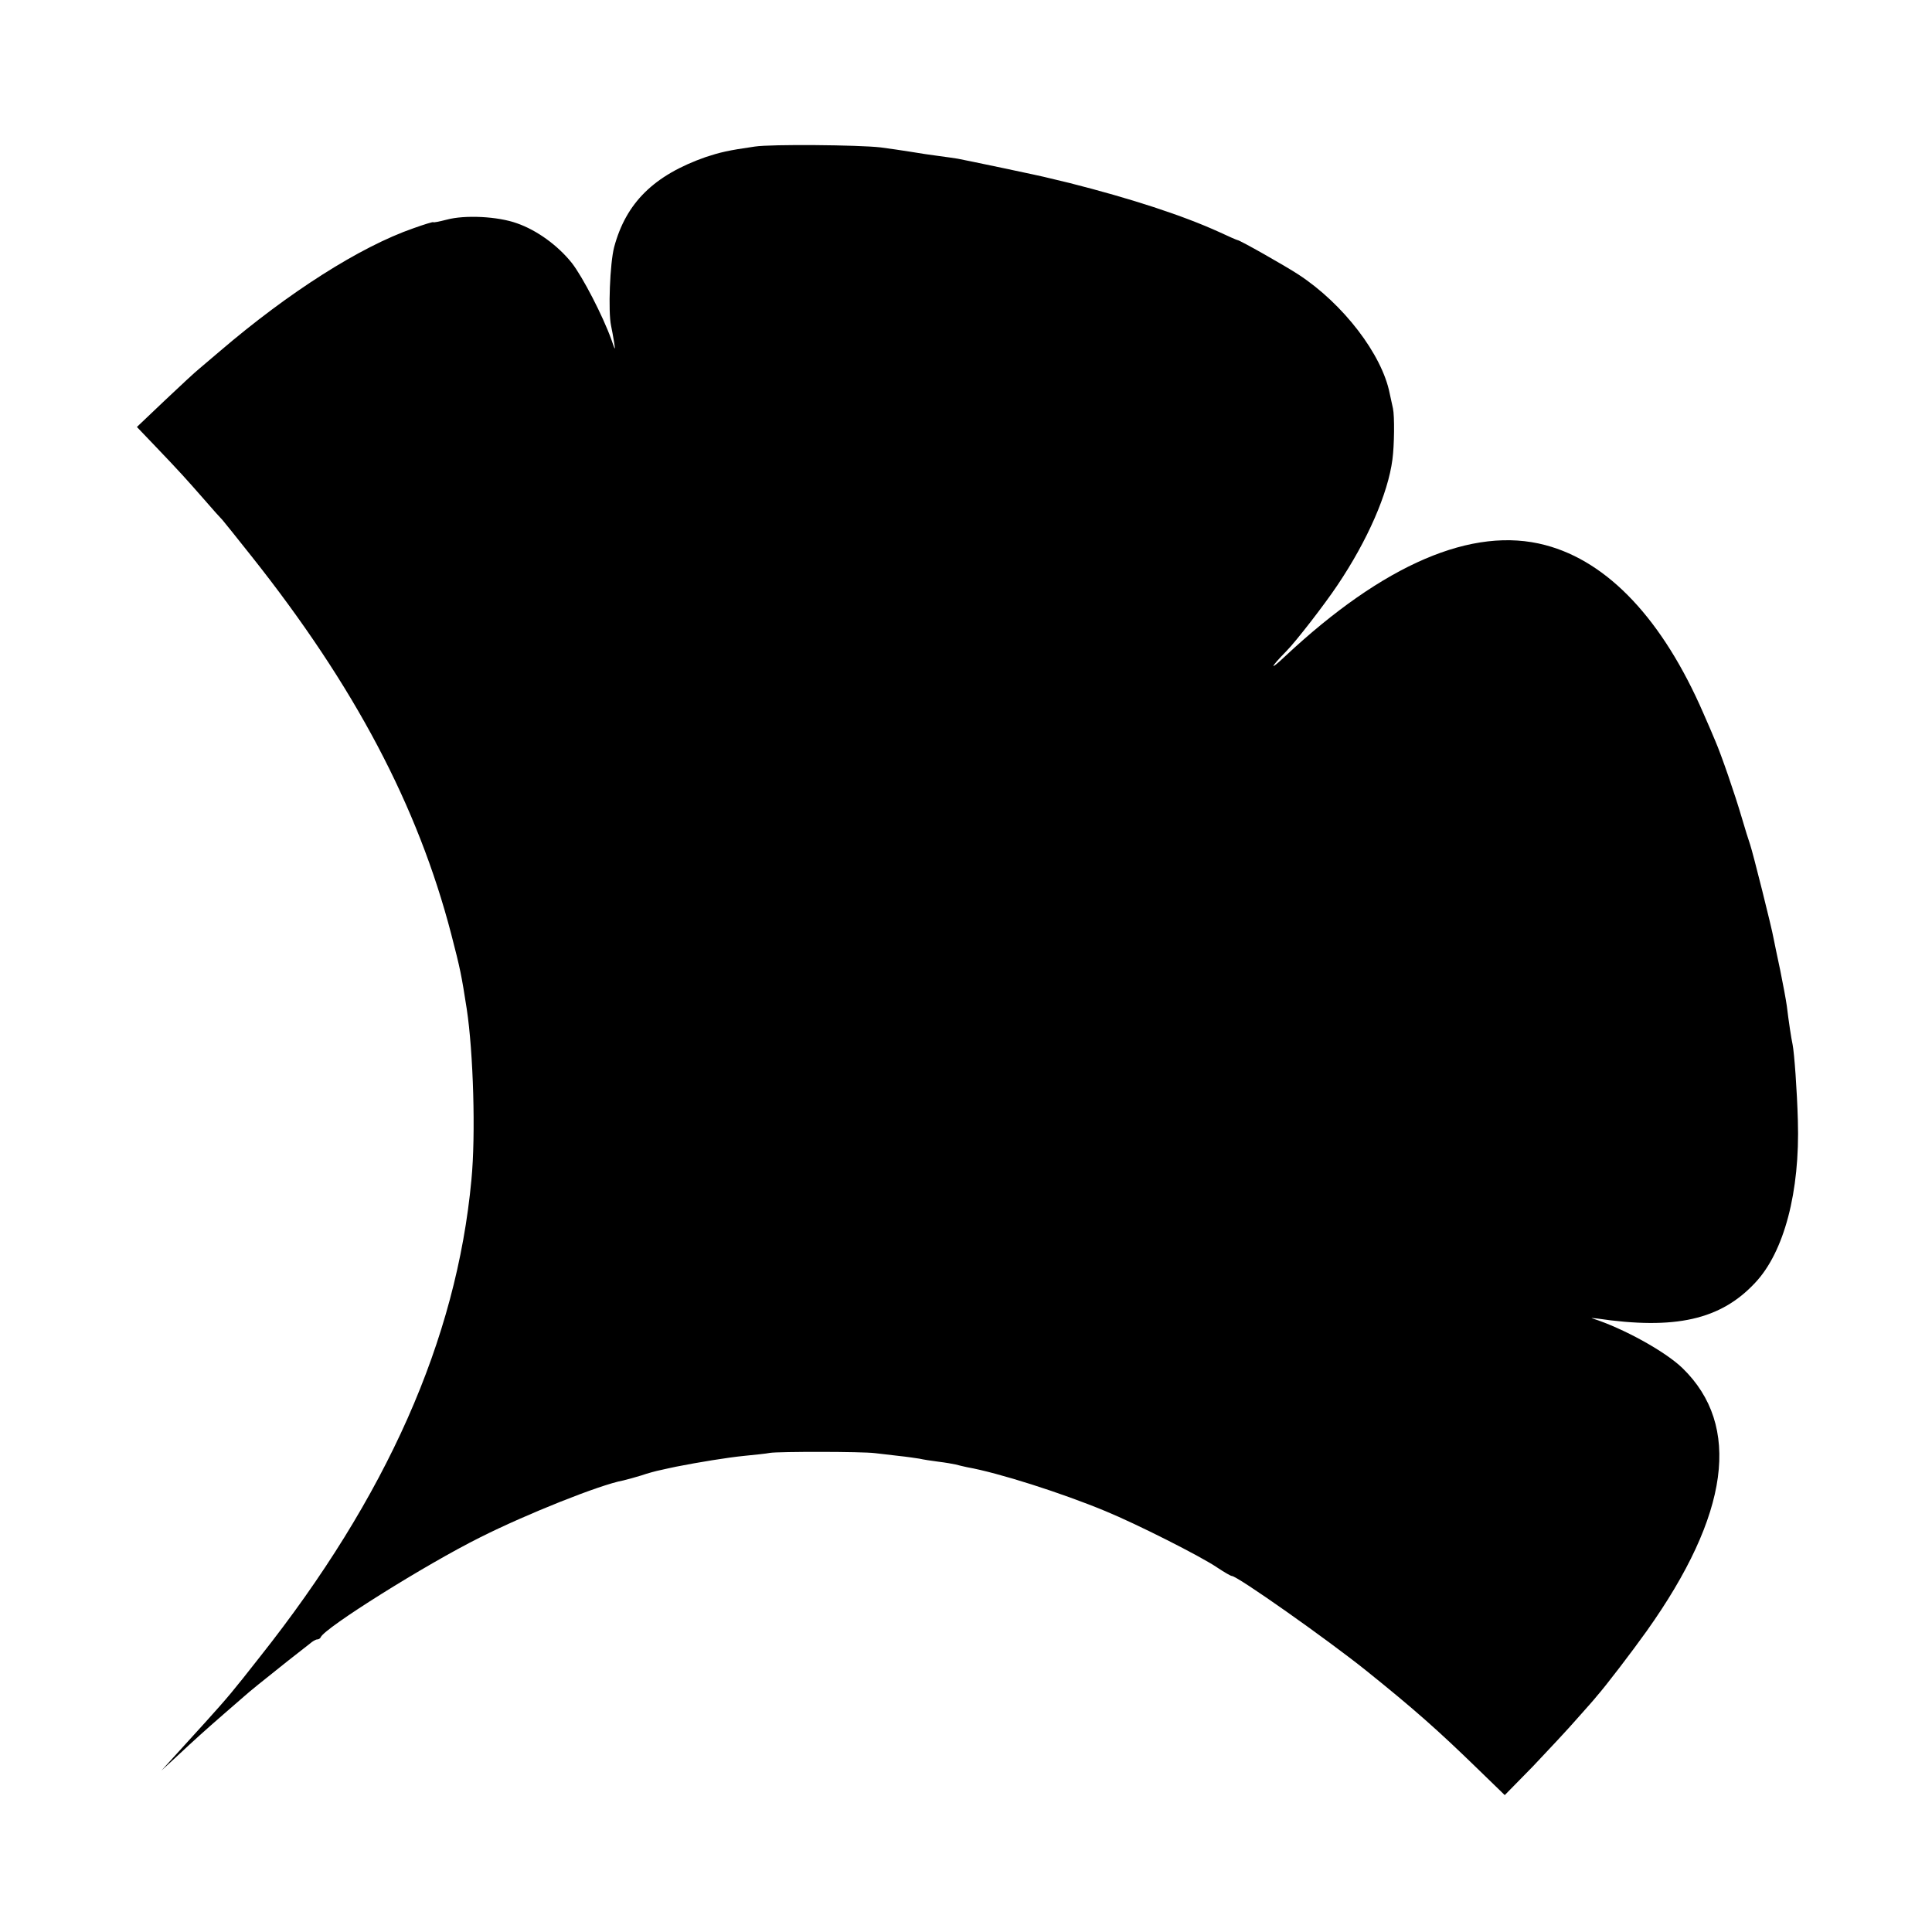
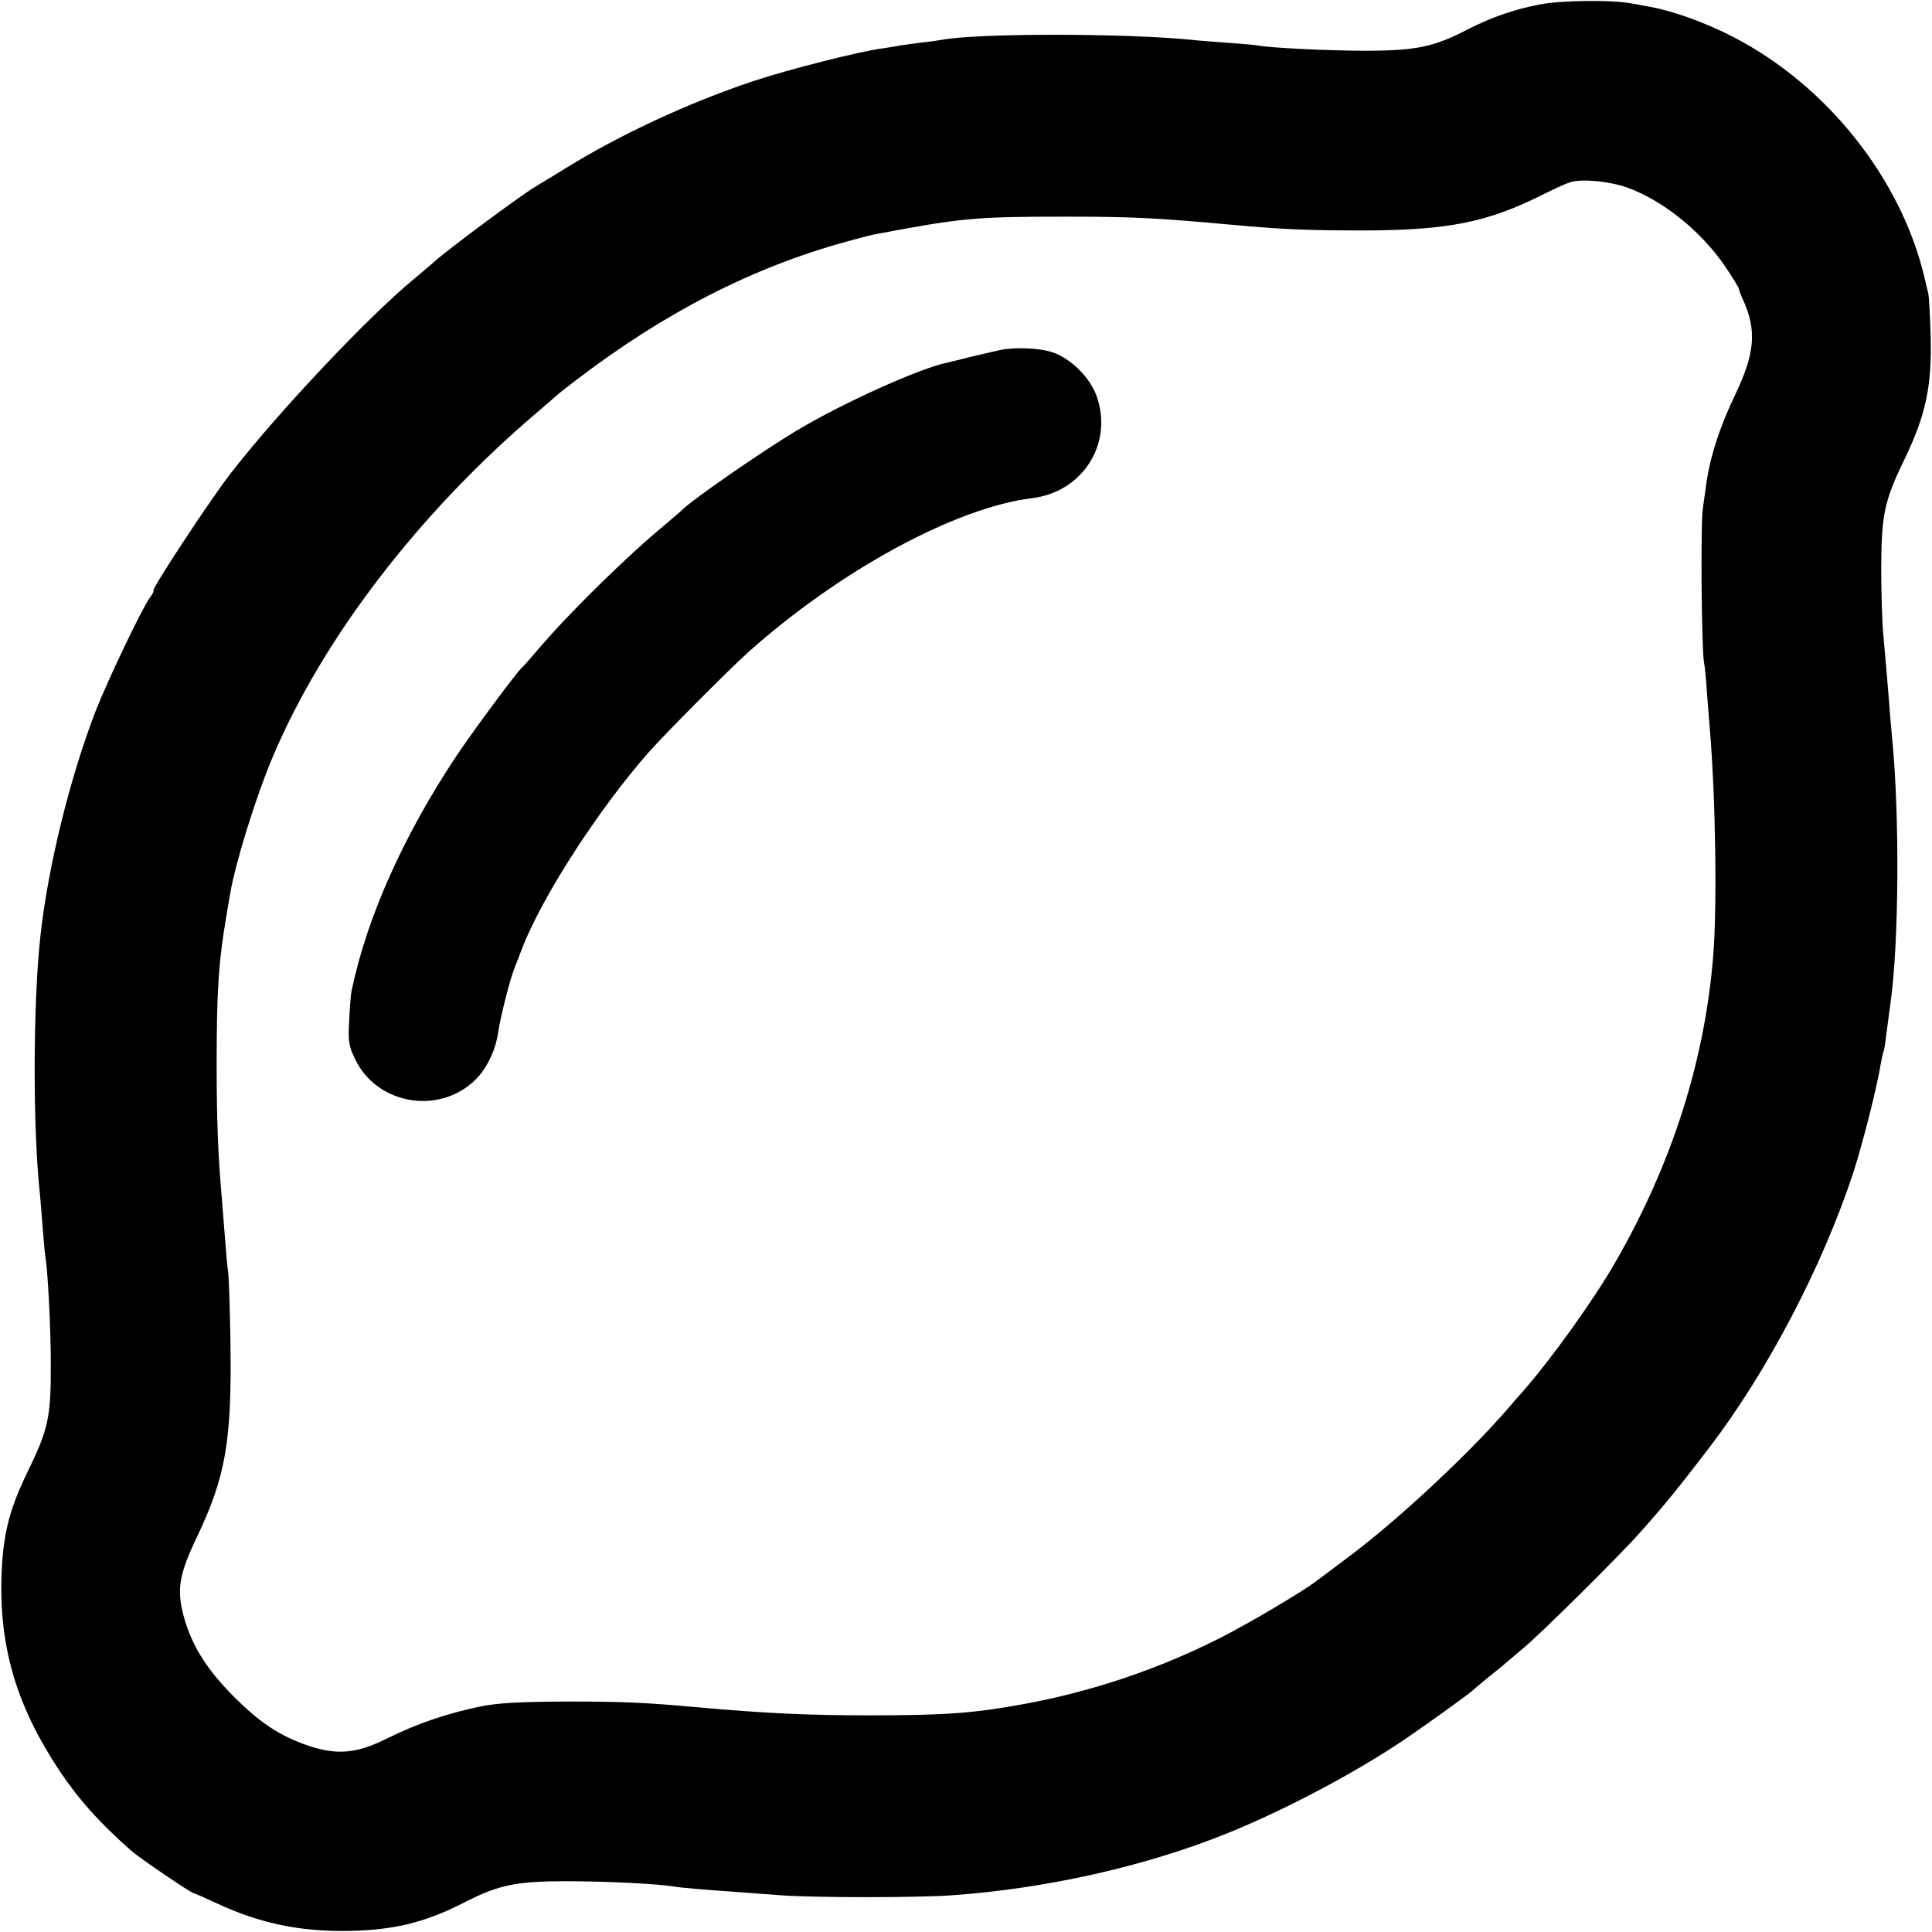
<svg xmlns="http://www.w3.org/2000/svg" version="1.0" width="700pt" height="700pt" viewBox="0 0 700 700" preserveAspectRatio="xMidYMid meet">
  <g transform="translate(0,700) scale(0.1,-0.1)" fill="#000000" stroke="none">
-     <path d="M2735 6469 c-98 -14 -126 -21 -178 -38 -188 -66 -289 -166 -332 -327 -15 -58 -22 -232 -11 -284 3 -14 8 -41 11 -60 5 -32 4 -31 -10 10 -31 86 -104 227 -143 277 -51 64 -127 119 -199 144 -69 25 -189 31 -255 13 -27 -7 -48 -11 -48 -9 0 2 -33 -8 -72 -22 -193 -67 -452 -232 -702 -446 -27 -23 -60 -51 -73 -62 -14 -11 -70 -63 -126 -116 l-101 -96 66 -69 c90 -94 114 -121 178 -194 30 -35 60 -68 66 -74 5 -6 53 -65 105 -131 374 -471 603 -905 724 -1370 33 -127 37 -148 56 -270 24 -157 33 -457 17 -620 -54 -579 -307 -1149 -767 -1729 -98 -125 -114 -144 -196 -235 -54 -59 -60 -66 -120 -132 l-40 -44 50 46 c76 71 104 96 175 158 36 31 70 61 76 66 14 13 72 60 154 125 36 28 73 57 83 65 9 8 21 15 26 15 5 0 11 3 13 8 14 34 381 264 578 362 167 84 435 191 518 206 13 3 42 11 65 18 23 8 56 17 72 20 17 4 41 9 55 12 81 16 185 33 245 39 39 4 81 8 95 11 32 5 334 5 380 -1 19 -2 58 -7 86 -10 29 -3 62 -8 75 -10 13 -3 44 -8 69 -11 25 -3 53 -8 62 -10 10 -3 29 -7 42 -10 113 -20 342 -93 501 -159 112 -46 346 -164 406 -205 24 -16 48 -30 52 -30 20 0 346 -230 487 -343 173 -139 259 -215 403 -355 l99 -96 102 104 c55 58 128 136 161 174 33 37 65 73 70 80 32 36 129 163 181 236 301 423 344 745 130 953 -63 61 -216 145 -326 180 -8 2 -1 2 15 0 284 -42 449 -5 574 129 105 111 163 330 155 588 -3 110 -13 245 -19 275 -5 23 -14 82 -21 140 -3 22 -14 81 -24 130 -11 50 -21 101 -24 115 -6 36 -75 311 -85 340 -5 14 -19 59 -31 100 -24 82 -74 227 -95 275 -7 17 -26 62 -43 100 -147 339 -345 550 -573 610 -263 70 -586 -69 -944 -404 -57 -54 -54 -41 5 19 35 35 140 171 186 240 109 162 183 332 199 455 7 51 8 158 2 185 -2 8 -7 33 -12 55 -28 141 -168 324 -330 430 -47 31 -213 125 -221 125 -2 0 -32 13 -66 29 -134 61 -322 122 -543 178 -33 8 -67 16 -75 18 -25 7 -303 65 -330 70 -14 2 -45 7 -70 10 -25 3 -70 10 -100 15 -30 5 -80 12 -110 16 -79 9 -396 12 -455 3z" />
+     <path d="M5580 6984 c-95 -18 -178 -47 -267 -93 -118 -61 -183 -74 -358 -75 -131 0 -349 10 -396 19 -9 2 -58 6 -110 10 -52 4 -112 8 -134 11 -245 24 -772 24 -901 0 -10 -2 -44 -7 -75 -10 -31 -4 -67 -9 -80 -11 -13 -3 -40 -7 -59 -10 -82 -10 -345 -77 -471 -119 -231 -77 -482 -193 -682 -317 -48 -30 -96 -58 -105 -64 -53 -31 -321 -230 -367 -272 -11 -10 -47 -40 -80 -68 -163 -135 -487 -478 -660 -701 -73 -94 -290 -424 -279 -424 3 0 -3 -12 -14 -27 -29 -40 -154 -303 -195 -408 -94 -243 -174 -569 -201 -820 -27 -250 -27 -702 -1 -935 2 -19 6 -75 10 -123 4 -49 8 -96 10 -105 8 -42 19 -259 19 -372 1 -207 -7 -245 -88 -411 -65 -135 -87 -227 -91 -384 -5 -253 58 -461 210 -690 68 -102 147 -191 260 -290 30 -27 219 -155 228 -155 3 0 39 -16 80 -35 158 -74 307 -105 487 -101 164 4 275 32 418 106 118 60 182 74 362 74 142 0 329 -9 390 -19 27 -5 129 -13 230 -20 36 -3 108 -8 160 -12 126 -9 489 -9 619 0 340 24 702 105 996 224 211 85 472 223 655 348 90 62 232 164 240 174 3 3 28 24 55 46 28 22 55 44 61 50 6 5 36 30 65 55 60 49 349 336 419 415 92 103 139 161 253 310 211 276 411 659 522 997 35 108 88 319 99 392 4 21 8 41 10 45 2 3 7 30 10 60 4 29 11 83 16 120 30 213 33 676 6 951 -2 25 -8 83 -11 130 -8 98 -10 123 -21 245 -5 50 -8 162 -8 250 1 189 11 240 83 388 79 164 101 266 96 452 -2 72 -6 139 -8 150 -3 11 -8 34 -12 50 -82 361 -352 704 -695 881 -96 50 -217 94 -300 109 -14 2 -46 9 -72 13 -69 13 -252 11 -328 -4z m314 -663 c130 -46 270 -159 357 -287 27 -40 49 -76 49 -80 0 -3 6 -20 14 -37 52 -113 45 -196 -27 -347 -54 -112 -89 -219 -103 -310 -3 -25 -10 -70 -14 -100 -9 -55 -5 -514 4 -560 3 -14 8 -65 11 -115 4 -49 8 -106 10 -125 21 -251 27 -646 12 -827 -31 -379 -150 -751 -353 -1104 -79 -138 -231 -350 -336 -470 -13 -14 -40 -46 -61 -70 -147 -168 -395 -398 -567 -527 -52 -39 -106 -80 -120 -90 -49 -38 -247 -155 -350 -207 -221 -112 -464 -194 -710 -239 -179 -33 -284 -41 -555 -41 -232 0 -376 7 -625 29 -187 17 -269 21 -475 21 -179 -1 -249 -5 -315 -18 -121 -25 -231 -63 -334 -114 -113 -57 -184 -63 -289 -28 -104 36 -173 81 -272 180 -100 101 -153 188 -181 295 -24 93 -14 149 50 282 104 219 126 347 121 703 -2 132 -6 249 -9 261 -2 11 -7 65 -11 120 -4 54 -9 117 -11 139 -14 160 -19 281 -19 490 0 268 7 371 35 535 5 30 11 67 14 82 18 109 93 350 151 488 181 433 531 890 960 1255 39 33 72 62 75 65 3 3 32 26 65 51 320 245 639 409 980 503 50 14 101 27 115 29 309 58 356 62 685 62 243 0 330 -5 605 -30 174 -16 268 -20 470 -20 308 1 449 29 652 131 40 20 84 40 98 44 42 13 142 3 204 -19z" />
+     <path d="M3625 5732 c-11 -2 -56 -13 -100 -23 -44 -11 -88 -22 -98 -24 -100 -22 -373 -145 -537 -243 -131 -78 -391 -259 -420 -291 -3 -3 -32 -28 -65 -56 -132 -109 -337 -310 -445 -436 -35 -41 -66 -76 -70 -79 -16 -13 -175 -227 -237 -320 -189 -284 -323 -582 -378 -845 -4 -16 -8 -68 -10 -115 -4 -75 -1 -91 22 -138 82 -171 320 -204 447 -62 35 40 63 101 71 160 8 55 43 193 60 235 5 11 16 41 26 67 72 188 279 508 460 713 59 67 290 299 359 361 332 297 752 525 1029 559 182 22 293 194 236 365 -23 70 -95 142 -163 164 -45 15 -133 19 -187 8z" />
  </g>
</svg>
